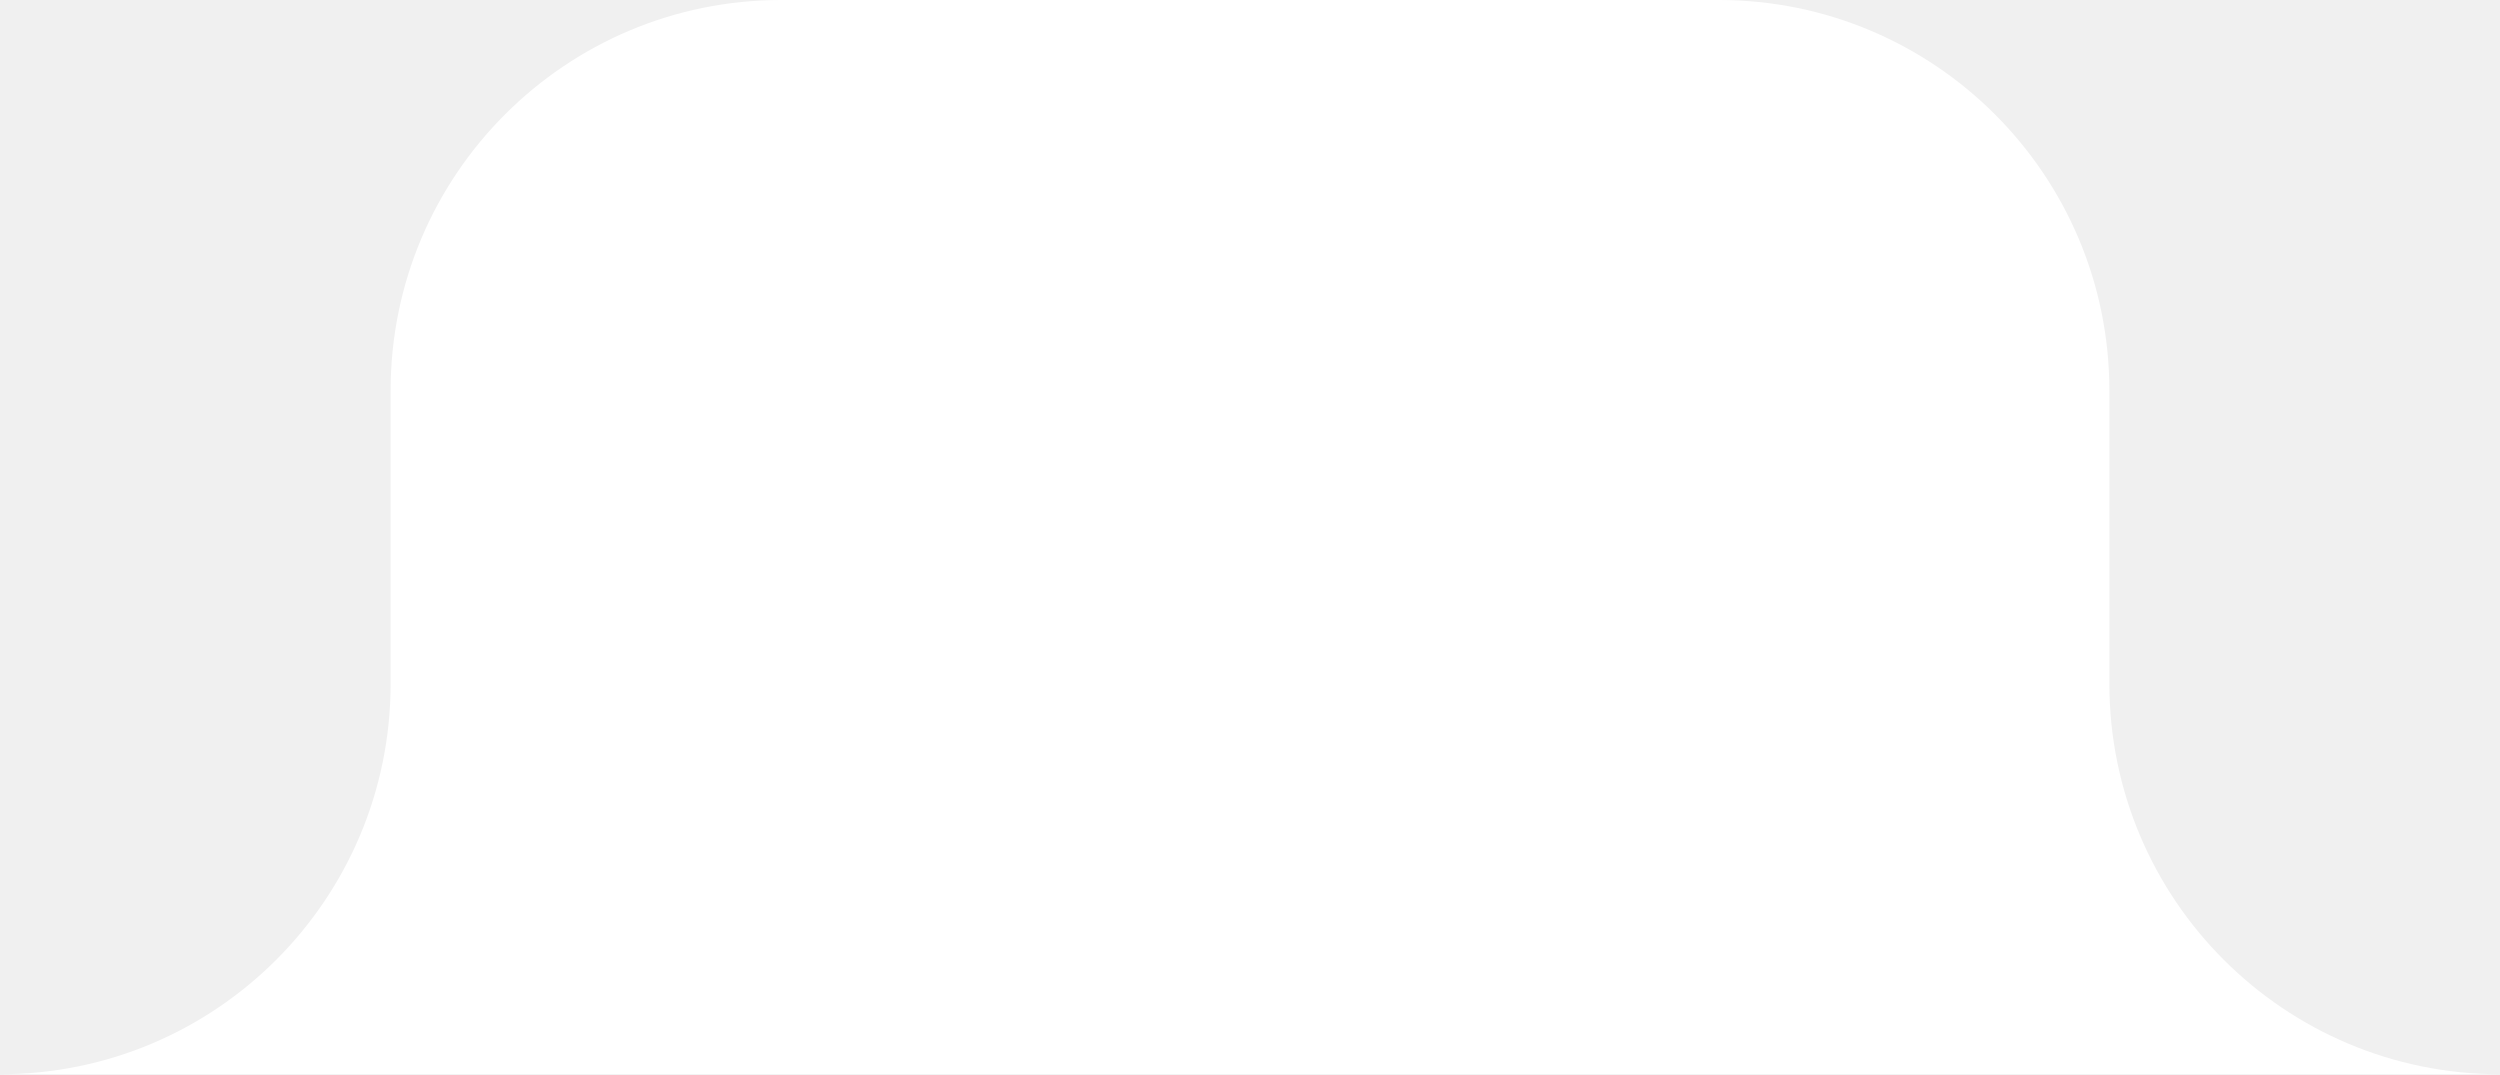
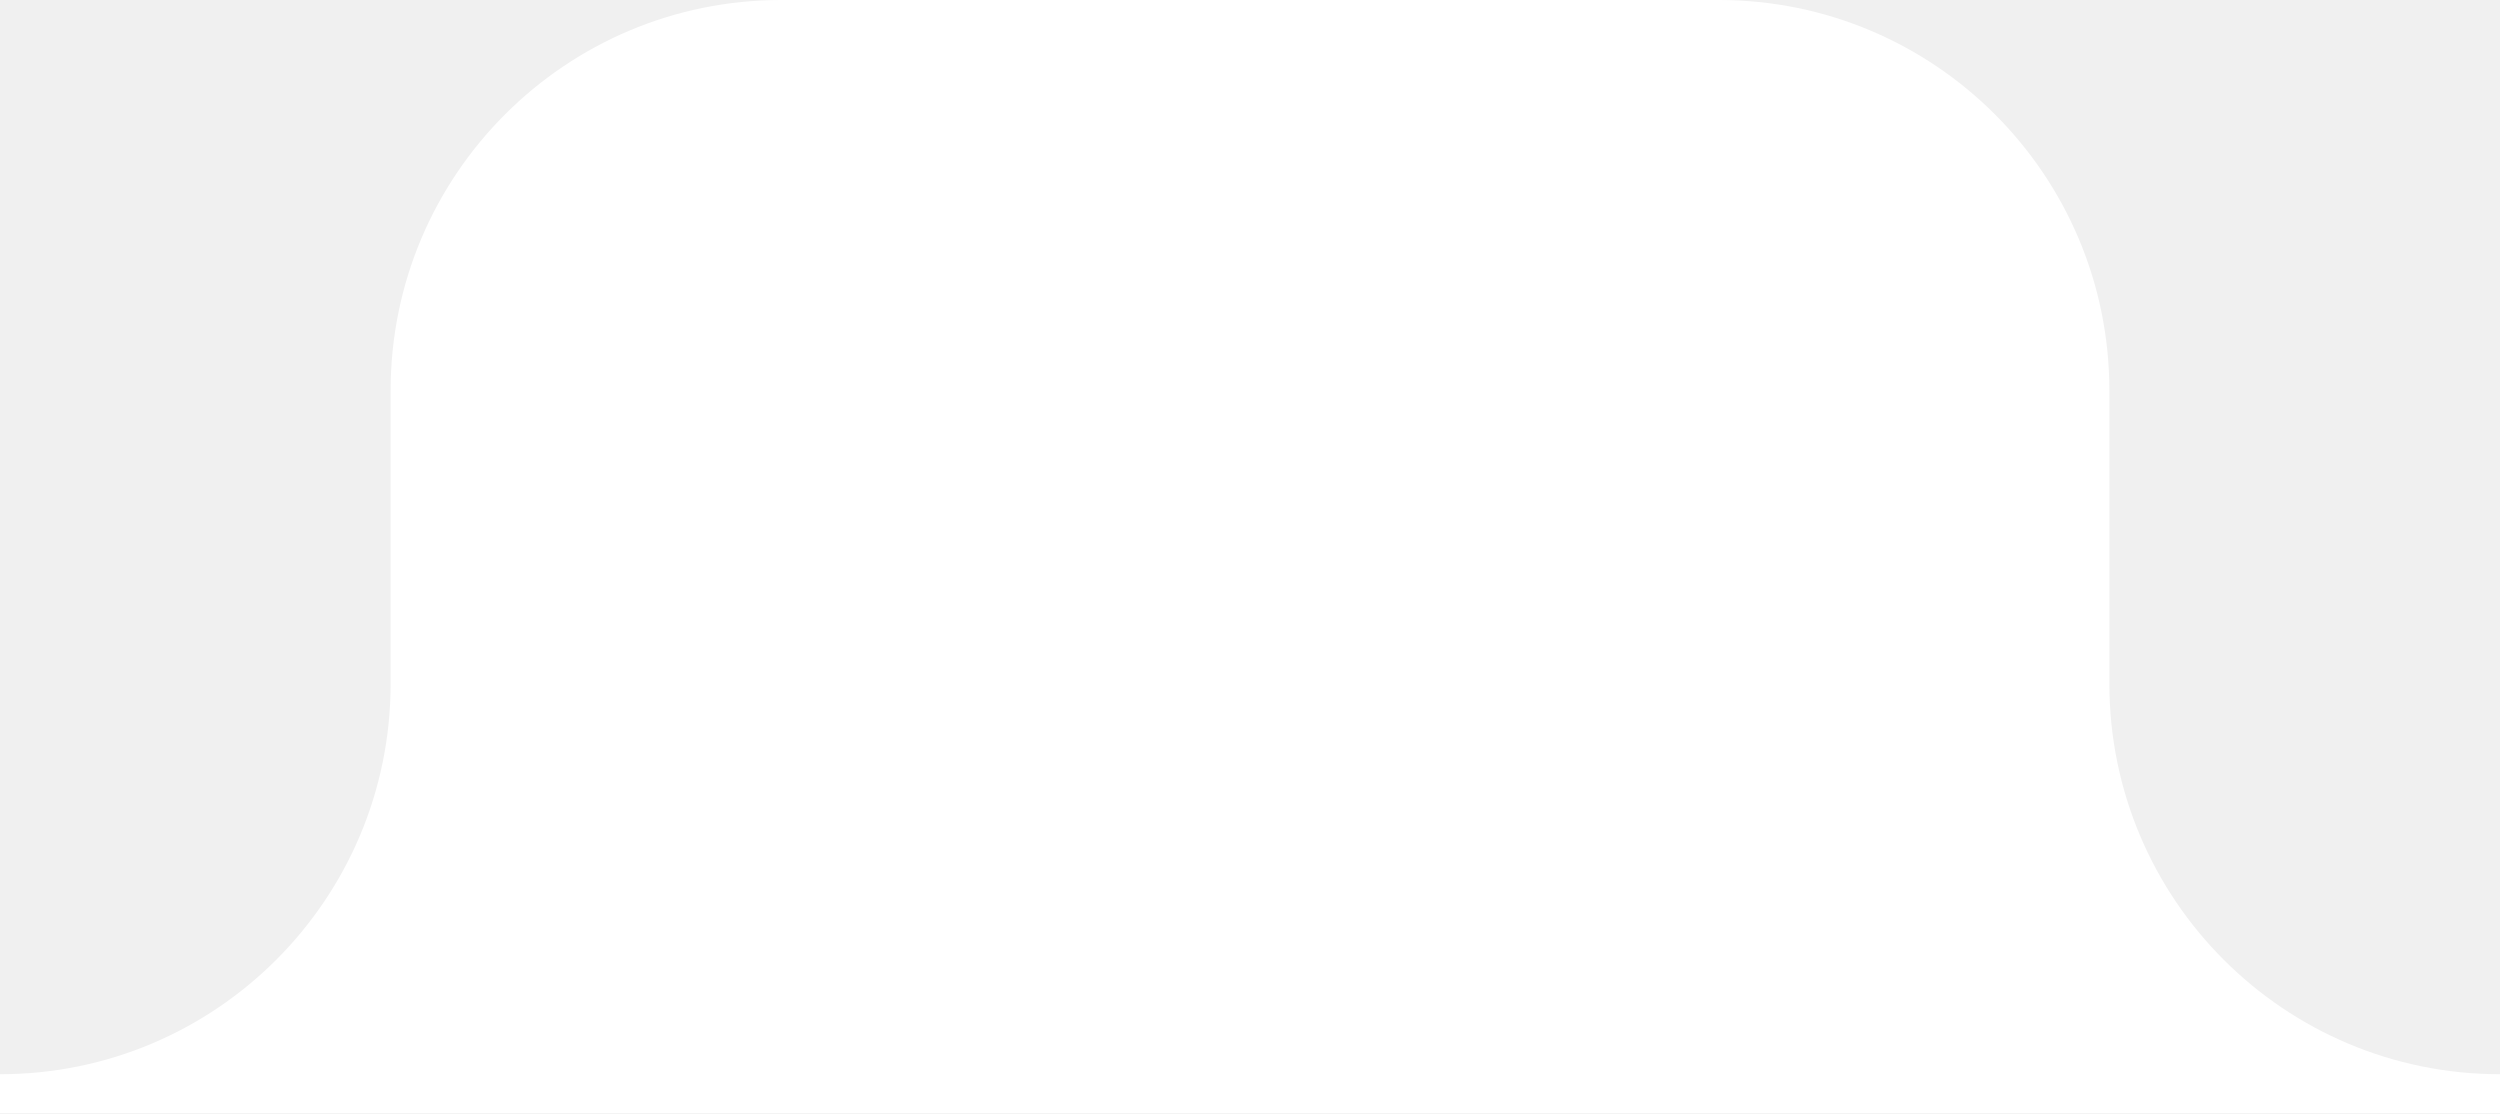
- <svg xmlns="http://www.w3.org/2000/svg" preserveAspectRatio="none" width="128" height="55" viewBox="0 0 128 55" fill="none">
-   <path d="M40 0C28.954 0 20 8.954 20 20V35C20 46.046 11.046 55 0 55H128C116.954 55 108 46.046 108 35V20C108 8.954 99.046 0 88 0H40Z" fill="white" />
+ <svg xmlns="http://www.w3.org/2000/svg" width="128" height="57" viewBox="0 0 128 57" fill="none">
+   <path d="M40 0C28.954 0 20 8.954 20 20V35C20 46.046 11.046 55 0 55V57H128V55C116.954 55 108 46.046 108 35V20C108 8.954 99.046 0 88 0H40Z" fill="white" />
</svg>
